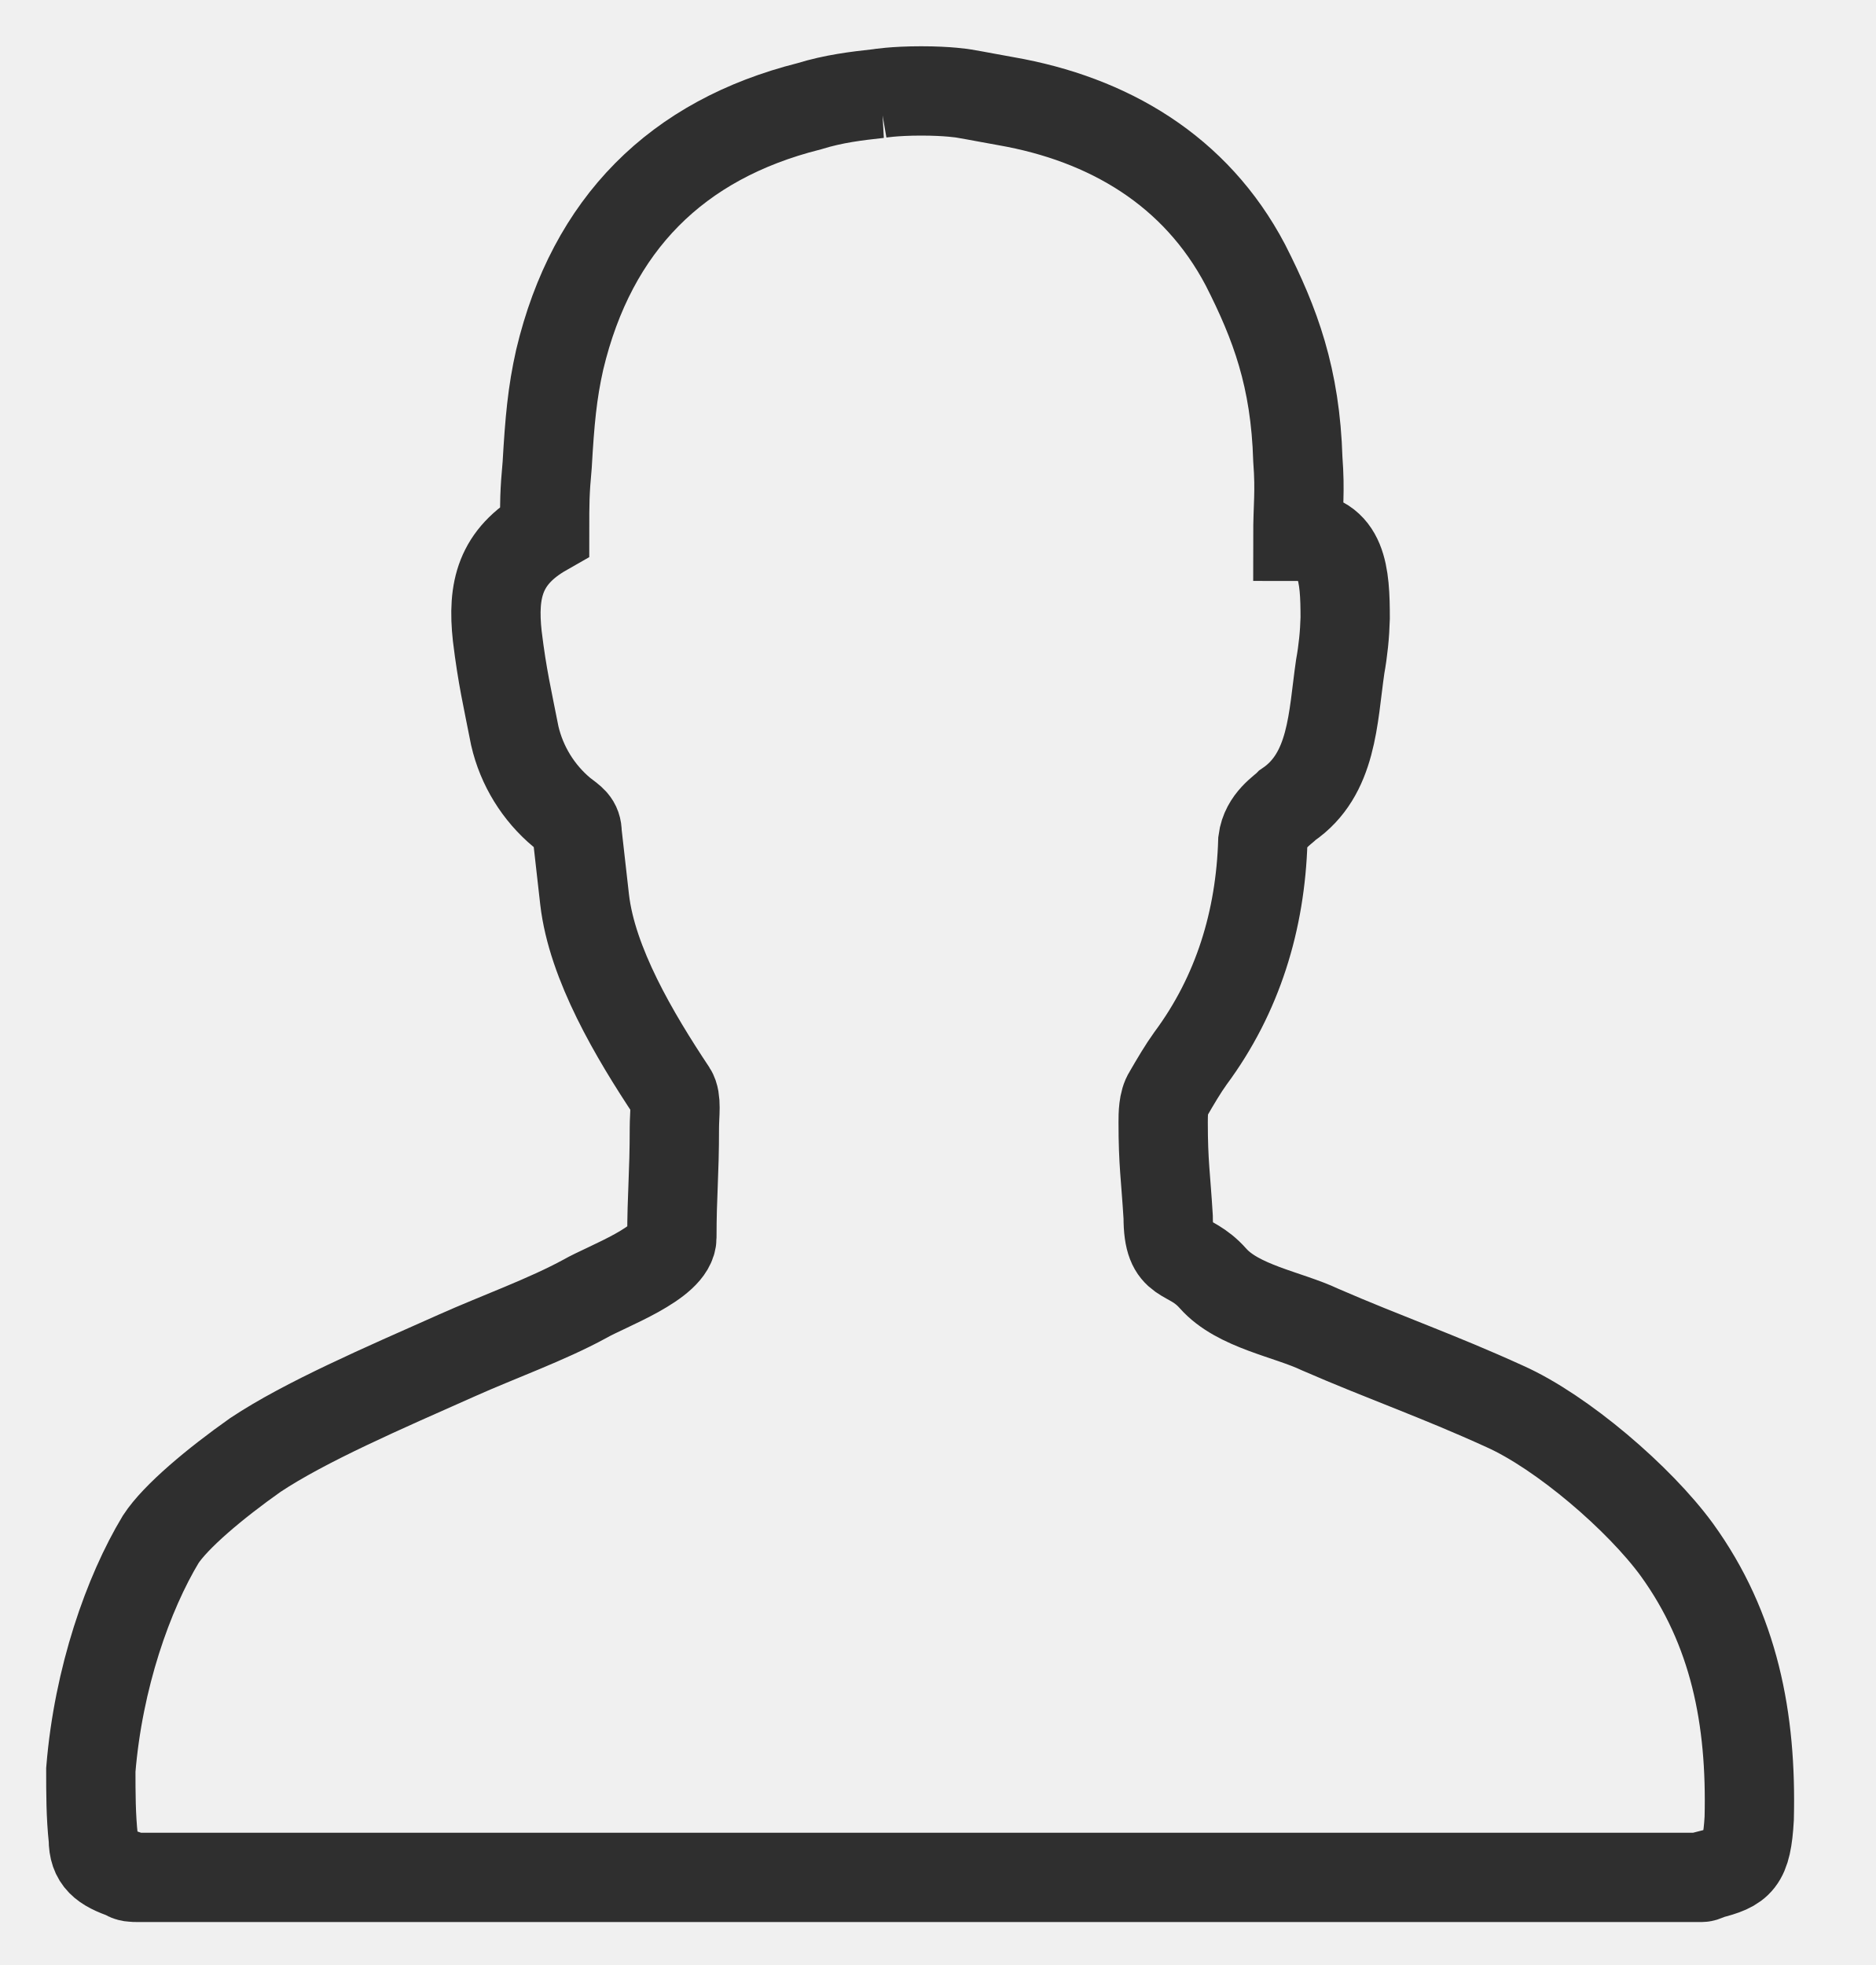
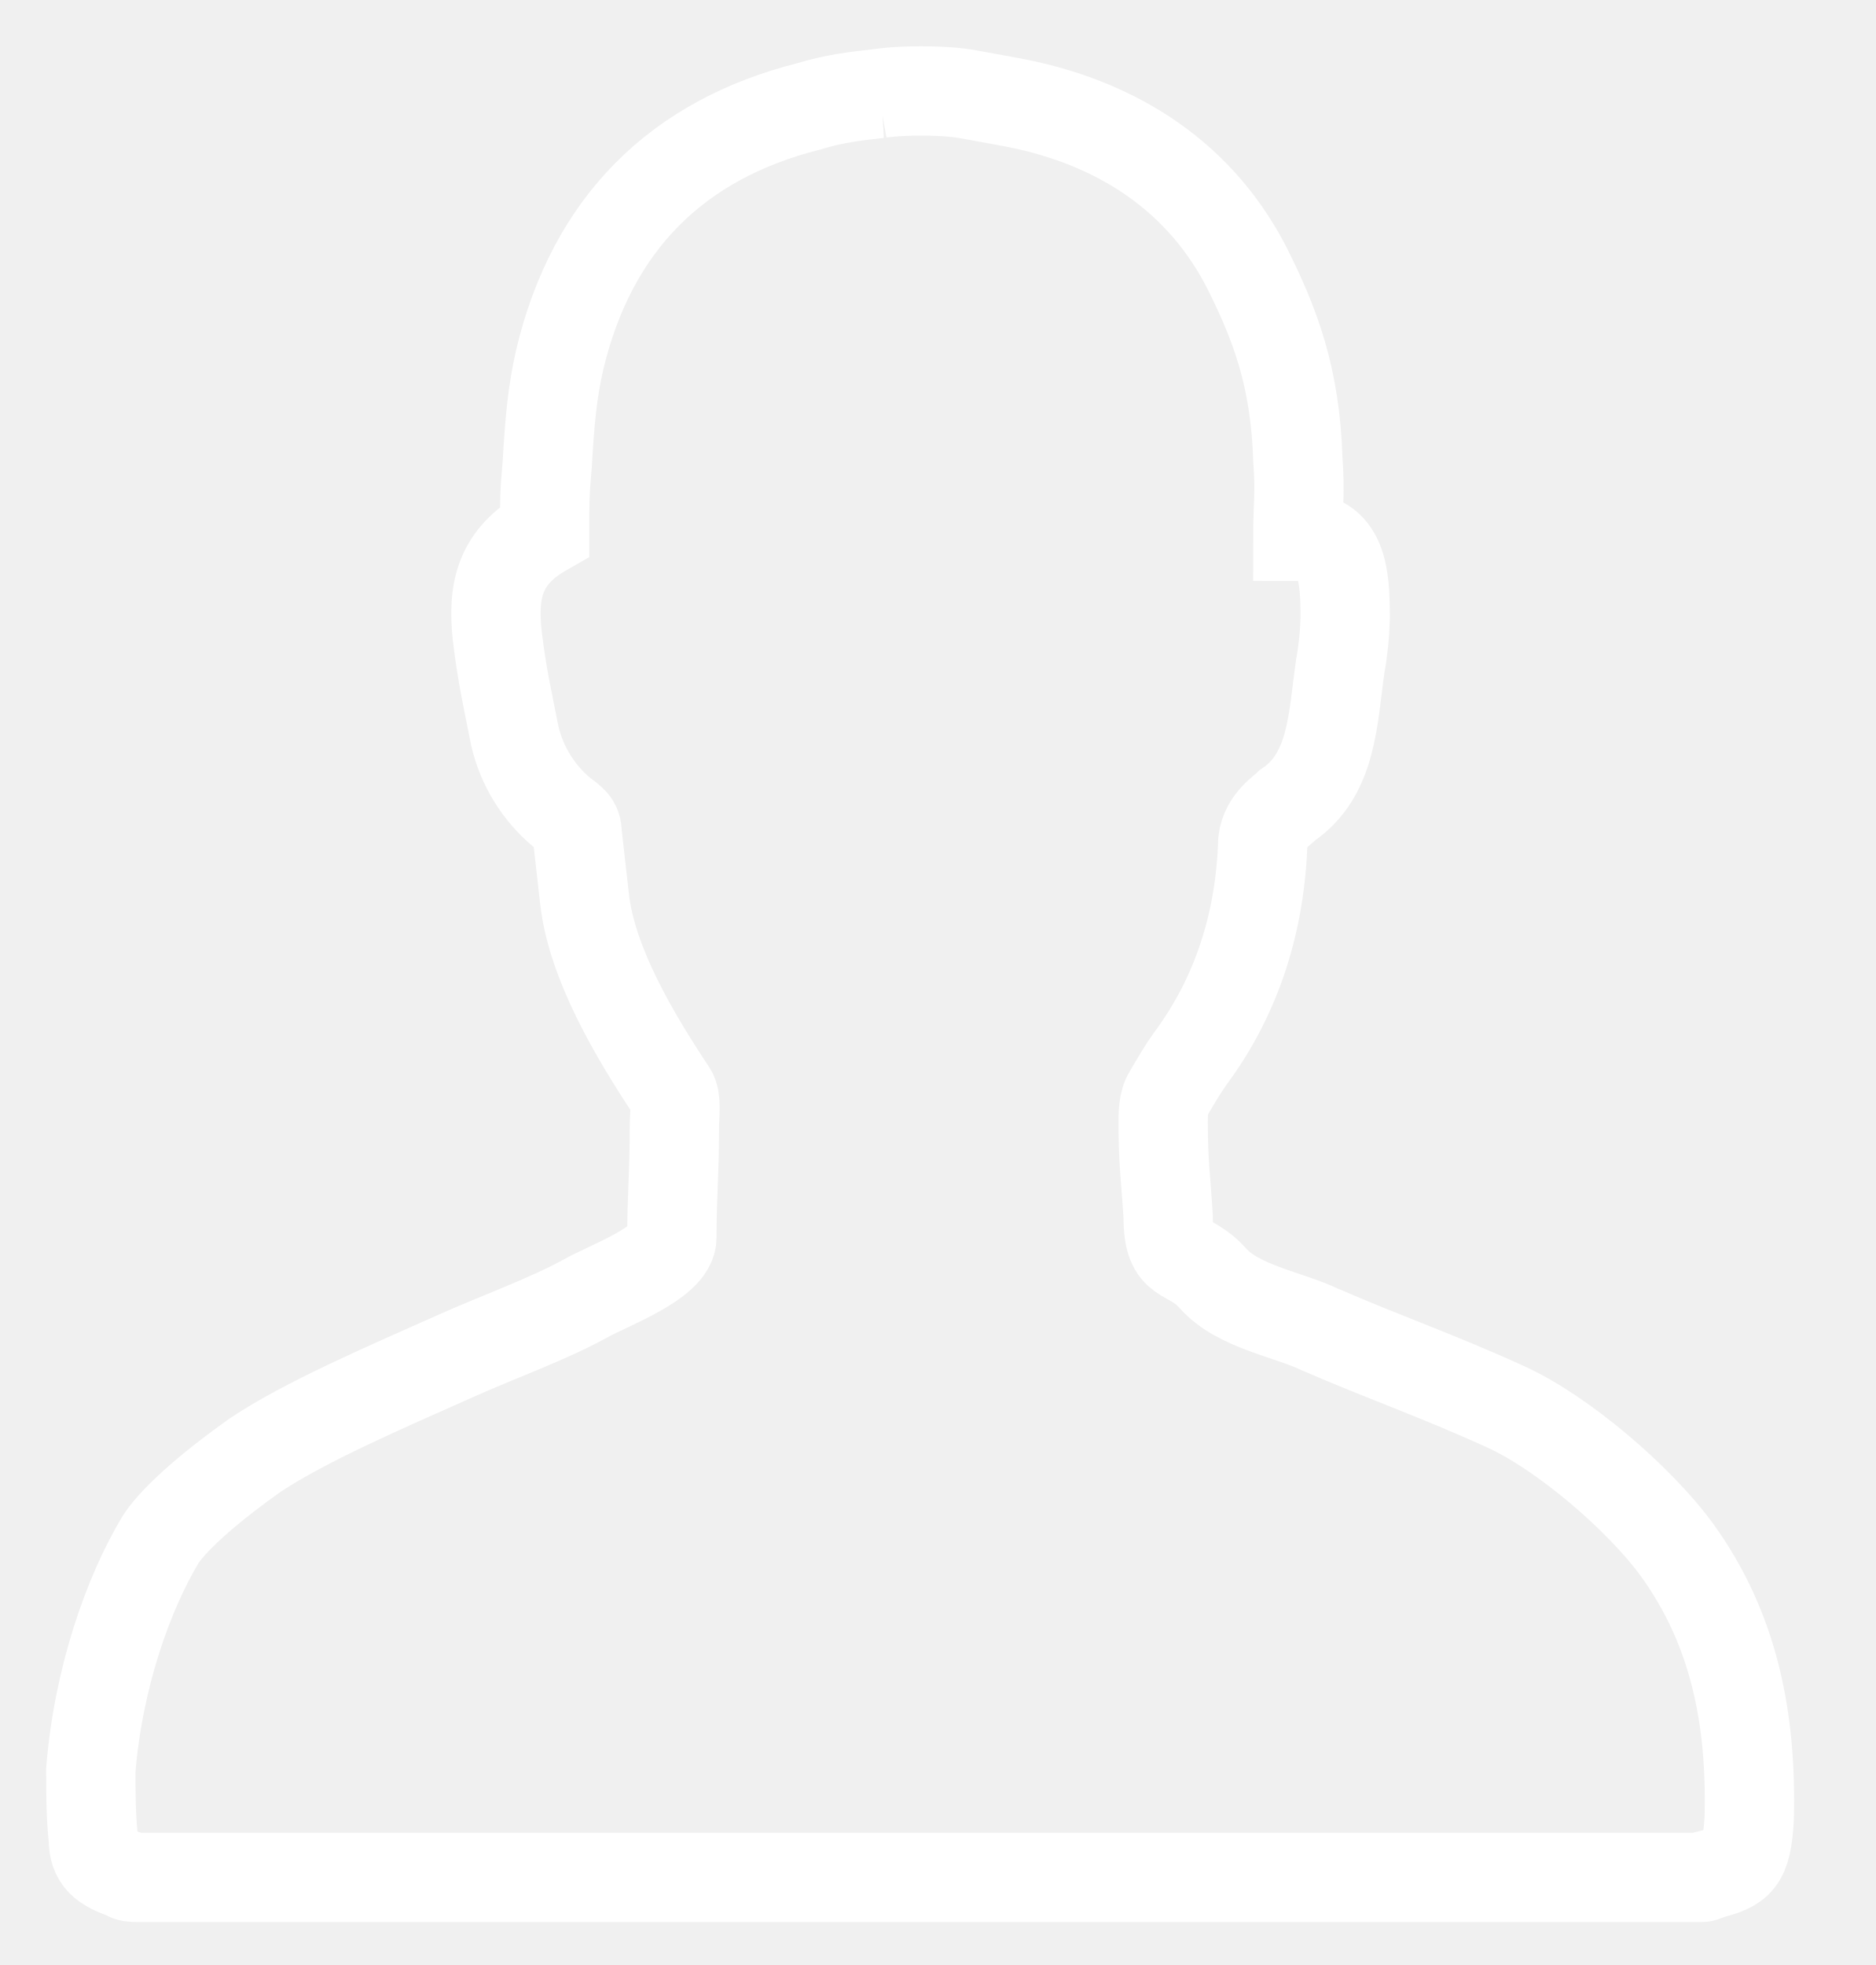
<svg xmlns="http://www.w3.org/2000/svg" width="21" height="22" viewBox="0 0 21 22">
-   <path fill="none" fill-rule="nonzero" stroke="#2F2F2F" d="M9.84 1.047s.168-.029.475-.029c.307 0 .475.029.475.029.167.028.307.057.475.086 1.144.2 2.122.773 2.68 1.834.335.659.559 1.26.587 2.177.028.373 0 .516 0 .86.502 0 .53.43.53.917a3.6 3.6 0 0 1-.056.544c-.083.573-.083 1.204-.586 1.547-.056.058-.251.172-.28.402-.027.888-.279 1.719-.81 2.435-.083.115-.167.258-.25.401-.056.086-.056.23-.056.315 0 .459.028.602.056 1.06 0 .545.223.373.502.688.28.316.838.401 1.2.573.727.316 1.313.516 2.067.86.642.287 1.508 1.031 1.927 1.605.642.888.838 1.89.81 3.008-.028.487-.112.545-.447.63 0 0-.056.03-.084.03H1.547c-.056 0-.111 0-.14-.03-.25-.085-.362-.171-.362-.4-.028-.259-.028-.516-.028-.774.084-1.032.419-1.977.782-2.58.167-.257.614-.63 1.06-.945.56-.372 1.425-.745 2.262-1.117.447-.2 1.006-.401 1.425-.63.25-.144.977-.402.977-.688 0-.487.028-.688.028-1.232 0-.144.028-.315-.028-.401-.419-.63-.894-1.433-.977-2.15-.028-.257-.056-.486-.084-.744 0-.115-.056-.144-.168-.23a1.582 1.582 0 0 1-.53-.86c-.084-.429-.14-.658-.196-1.117-.056-.515.028-.888.53-1.174 0-.316 0-.43.029-.745.028-.488.056-.803.14-1.175.362-1.519 1.312-2.464 2.792-2.837.279-.086.53-.115.782-.143z" />
+   <path fill="none" fill-rule="nonzero" stroke="#FFF" d="M9.84 1.047s.168-.029.475-.029c.307 0 .475.029.475.029.167.028.307.057.475.086 1.144.2 2.122.773 2.68 1.834.335.659.559 1.26.587 2.177.028.373 0 .516 0 .86.502 0 .53.43.53.917a3.6 3.6 0 0 1-.056.544c-.083.573-.083 1.204-.586 1.547-.056.058-.251.172-.28.402-.027.888-.279 1.719-.81 2.435-.083.115-.167.258-.25.401-.056.086-.056.23-.056.315 0 .459.028.602.056 1.06 0 .545.223.373.502.688.28.316.838.401 1.2.573.727.316 1.313.516 2.067.86.642.287 1.508 1.031 1.927 1.605.642.888.838 1.89.81 3.008-.028.487-.112.545-.447.63 0 0-.056.03-.084.03H1.547c-.056 0-.111 0-.14-.03-.25-.085-.362-.171-.362-.4-.028-.259-.028-.516-.028-.774.084-1.032.419-1.977.782-2.58.167-.257.614-.63 1.06-.945.56-.372 1.425-.745 2.262-1.117.447-.2 1.006-.401 1.425-.63.25-.144.977-.402.977-.688 0-.487.028-.688.028-1.232 0-.144.028-.315-.028-.401-.419-.63-.894-1.433-.977-2.15-.028-.257-.056-.486-.084-.744 0-.115-.056-.144-.168-.23a1.582 1.582 0 0 1-.53-.86c-.084-.429-.14-.658-.196-1.117-.056-.515.028-.888.53-1.174 0-.316 0-.43.029-.745.028-.488.056-.803.14-1.175.362-1.519 1.312-2.464 2.792-2.837.279-.086.53-.115.782-.143z" />
</svg>
